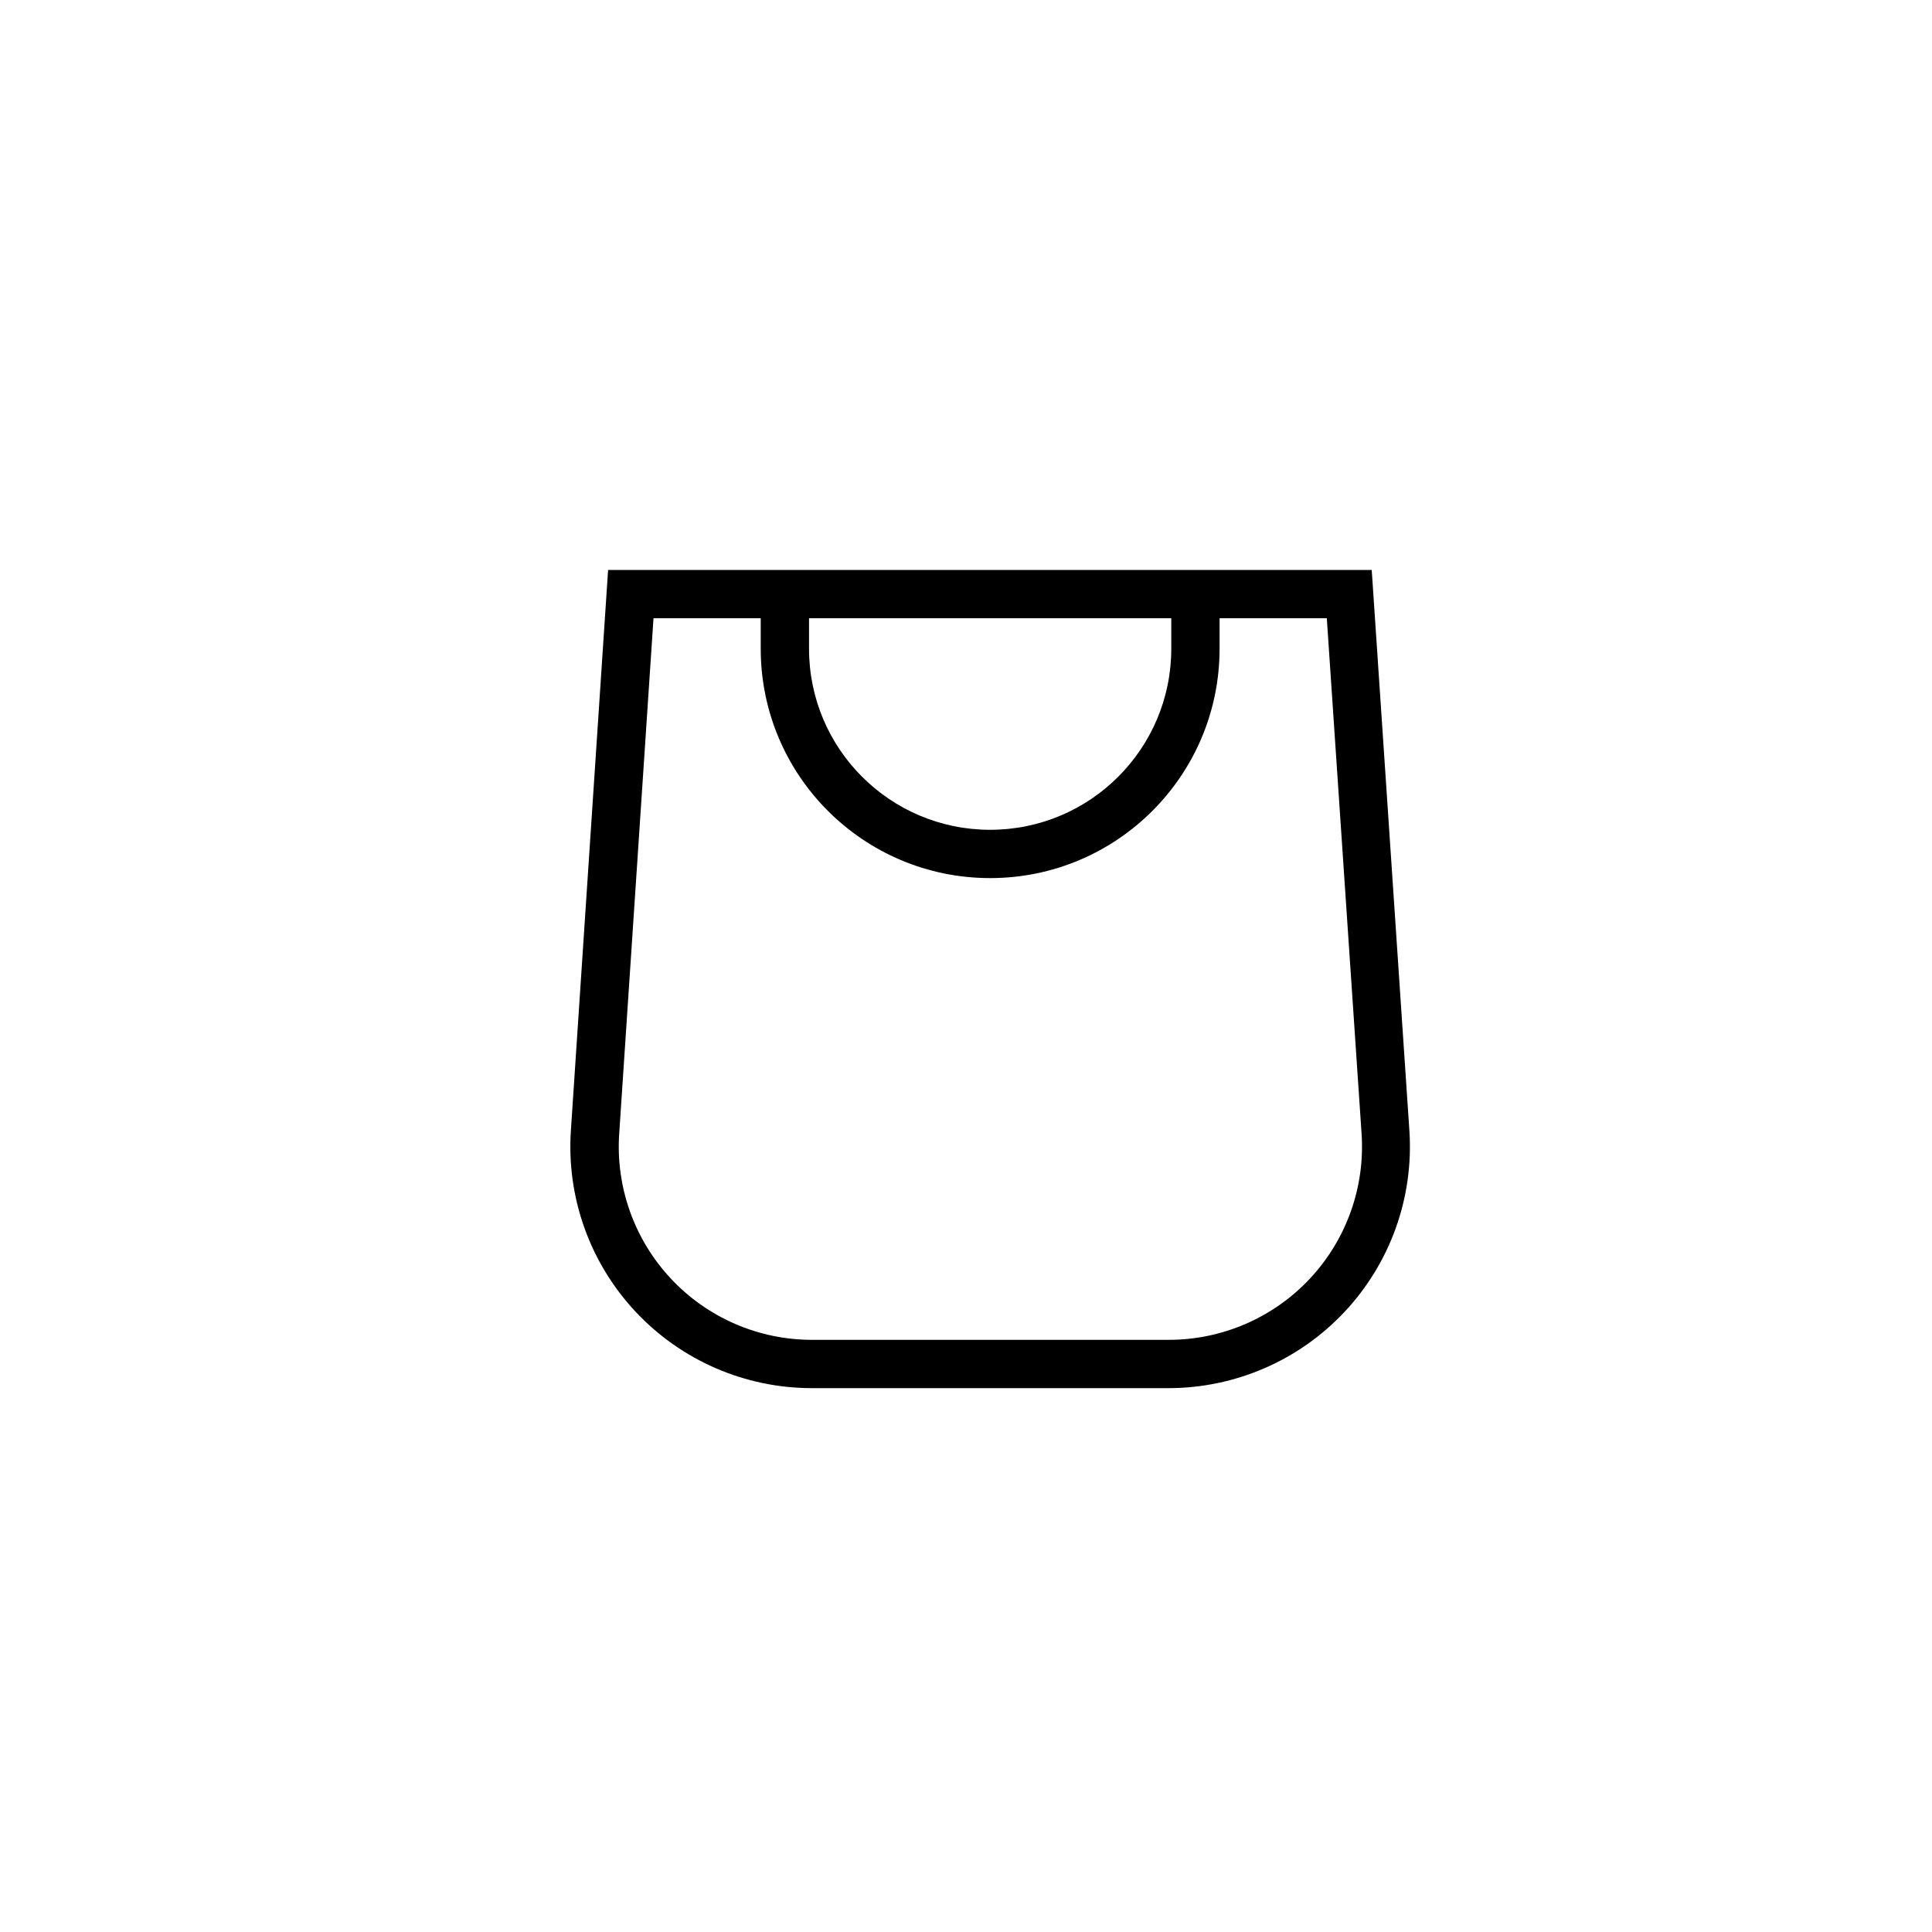
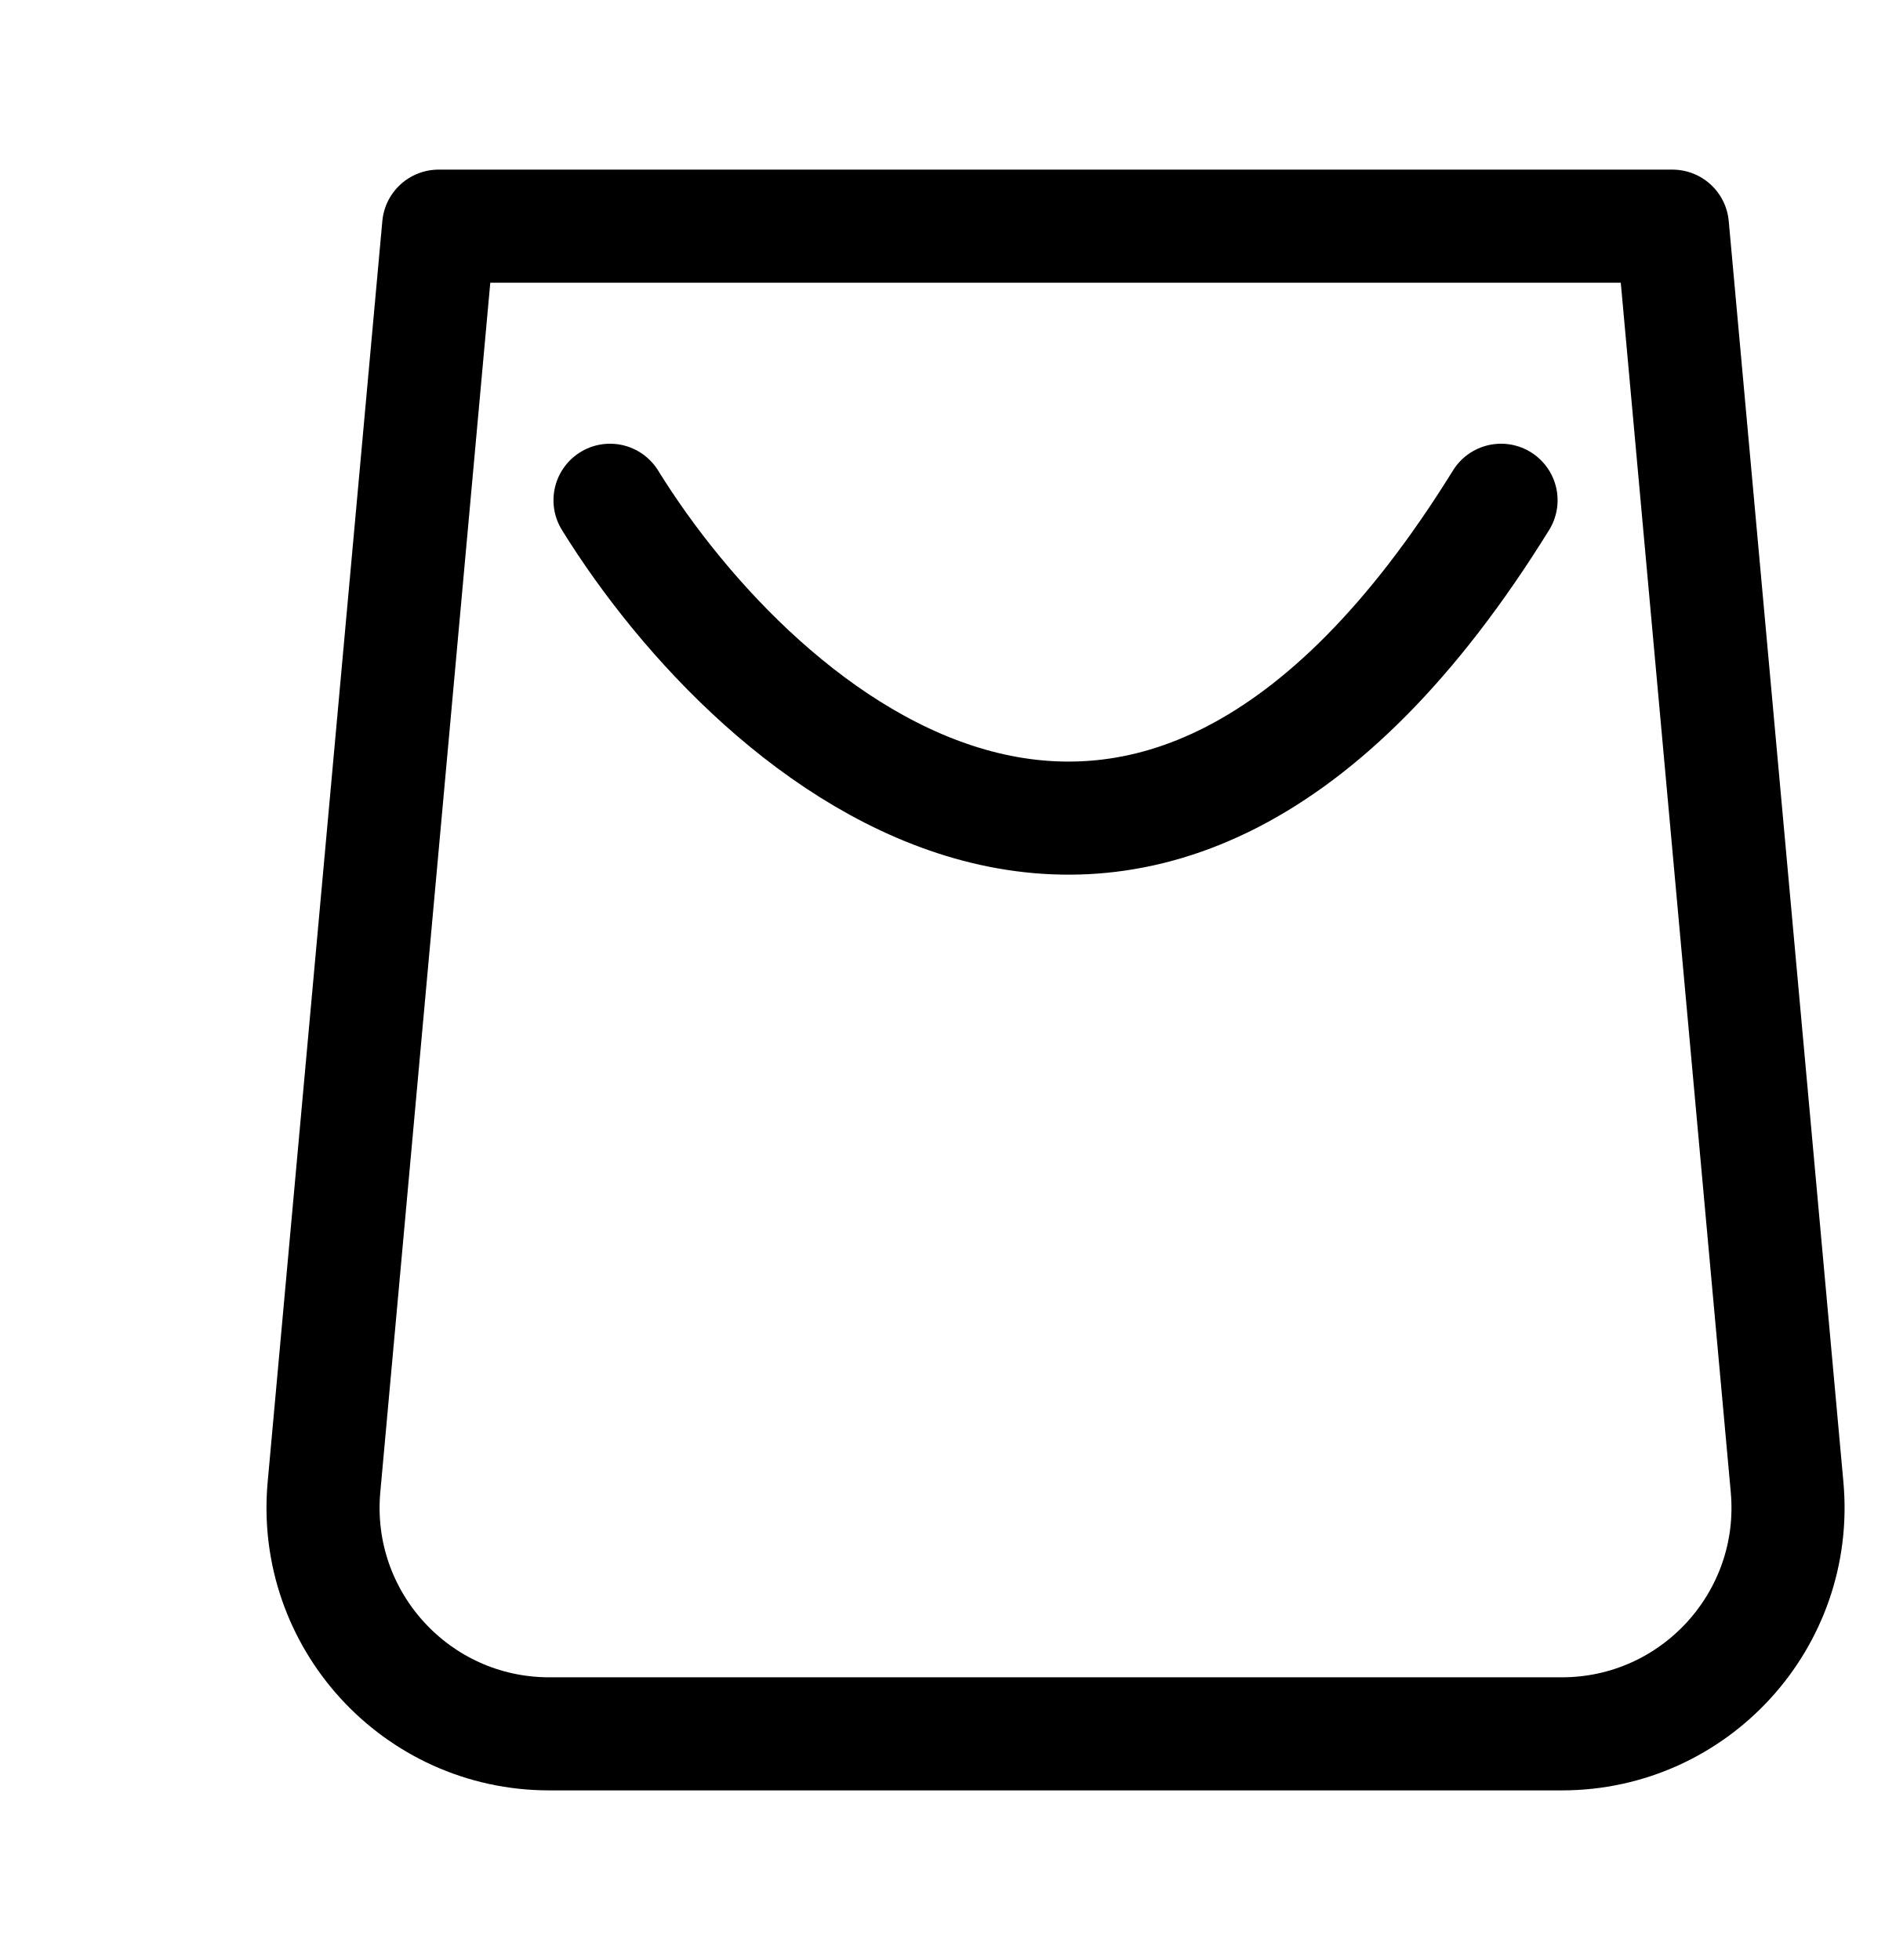
- <svg xmlns="http://www.w3.org/2000/svg" fill="none" class="icon icon-cart-empty" viewBox="0 0 40 40">
-   <path fill="currentColor" fill-rule="evenodd" d="M15.75 11.8h-3.16l-.77 11.6a5 5 0 0 0 4.99 5.34h7.38a5 5 0 0 0 4.99-5.33L28.4 11.8zm0 1h-2.22l-.71 10.67a4 4 0 0 0 3.99 4.27h7.38a4 4 0 0 0 4-4.27l-.72-10.67h-2.22v.63a4.75 4.75 0 1 1-9.5 0zm8.5 0h-7.5v.63a3.75 3.75 0 1 0 7.5 0z" />
+ <svg xmlns="http://www.w3.org/2000/svg" class="icon icon-cart-empty" width="25" height="26" viewBox="0 0 25 26" fill="none">
+   <g id="ico">
+     <path id="Bag Icon" d="M8.091 6.636C10.061 9.818 15.182 14.273 19.909 6.636M5.818 3H22.182L23.703 19.728C23.862 21.485 22.479 23 20.715 23H7.285C5.521 23 4.138 21.485 4.297 19.728L5.818 3Z" stroke="black" stroke-width="1.5" stroke-linecap="round" stroke-linejoin="round" />
+   </g>
</svg>
